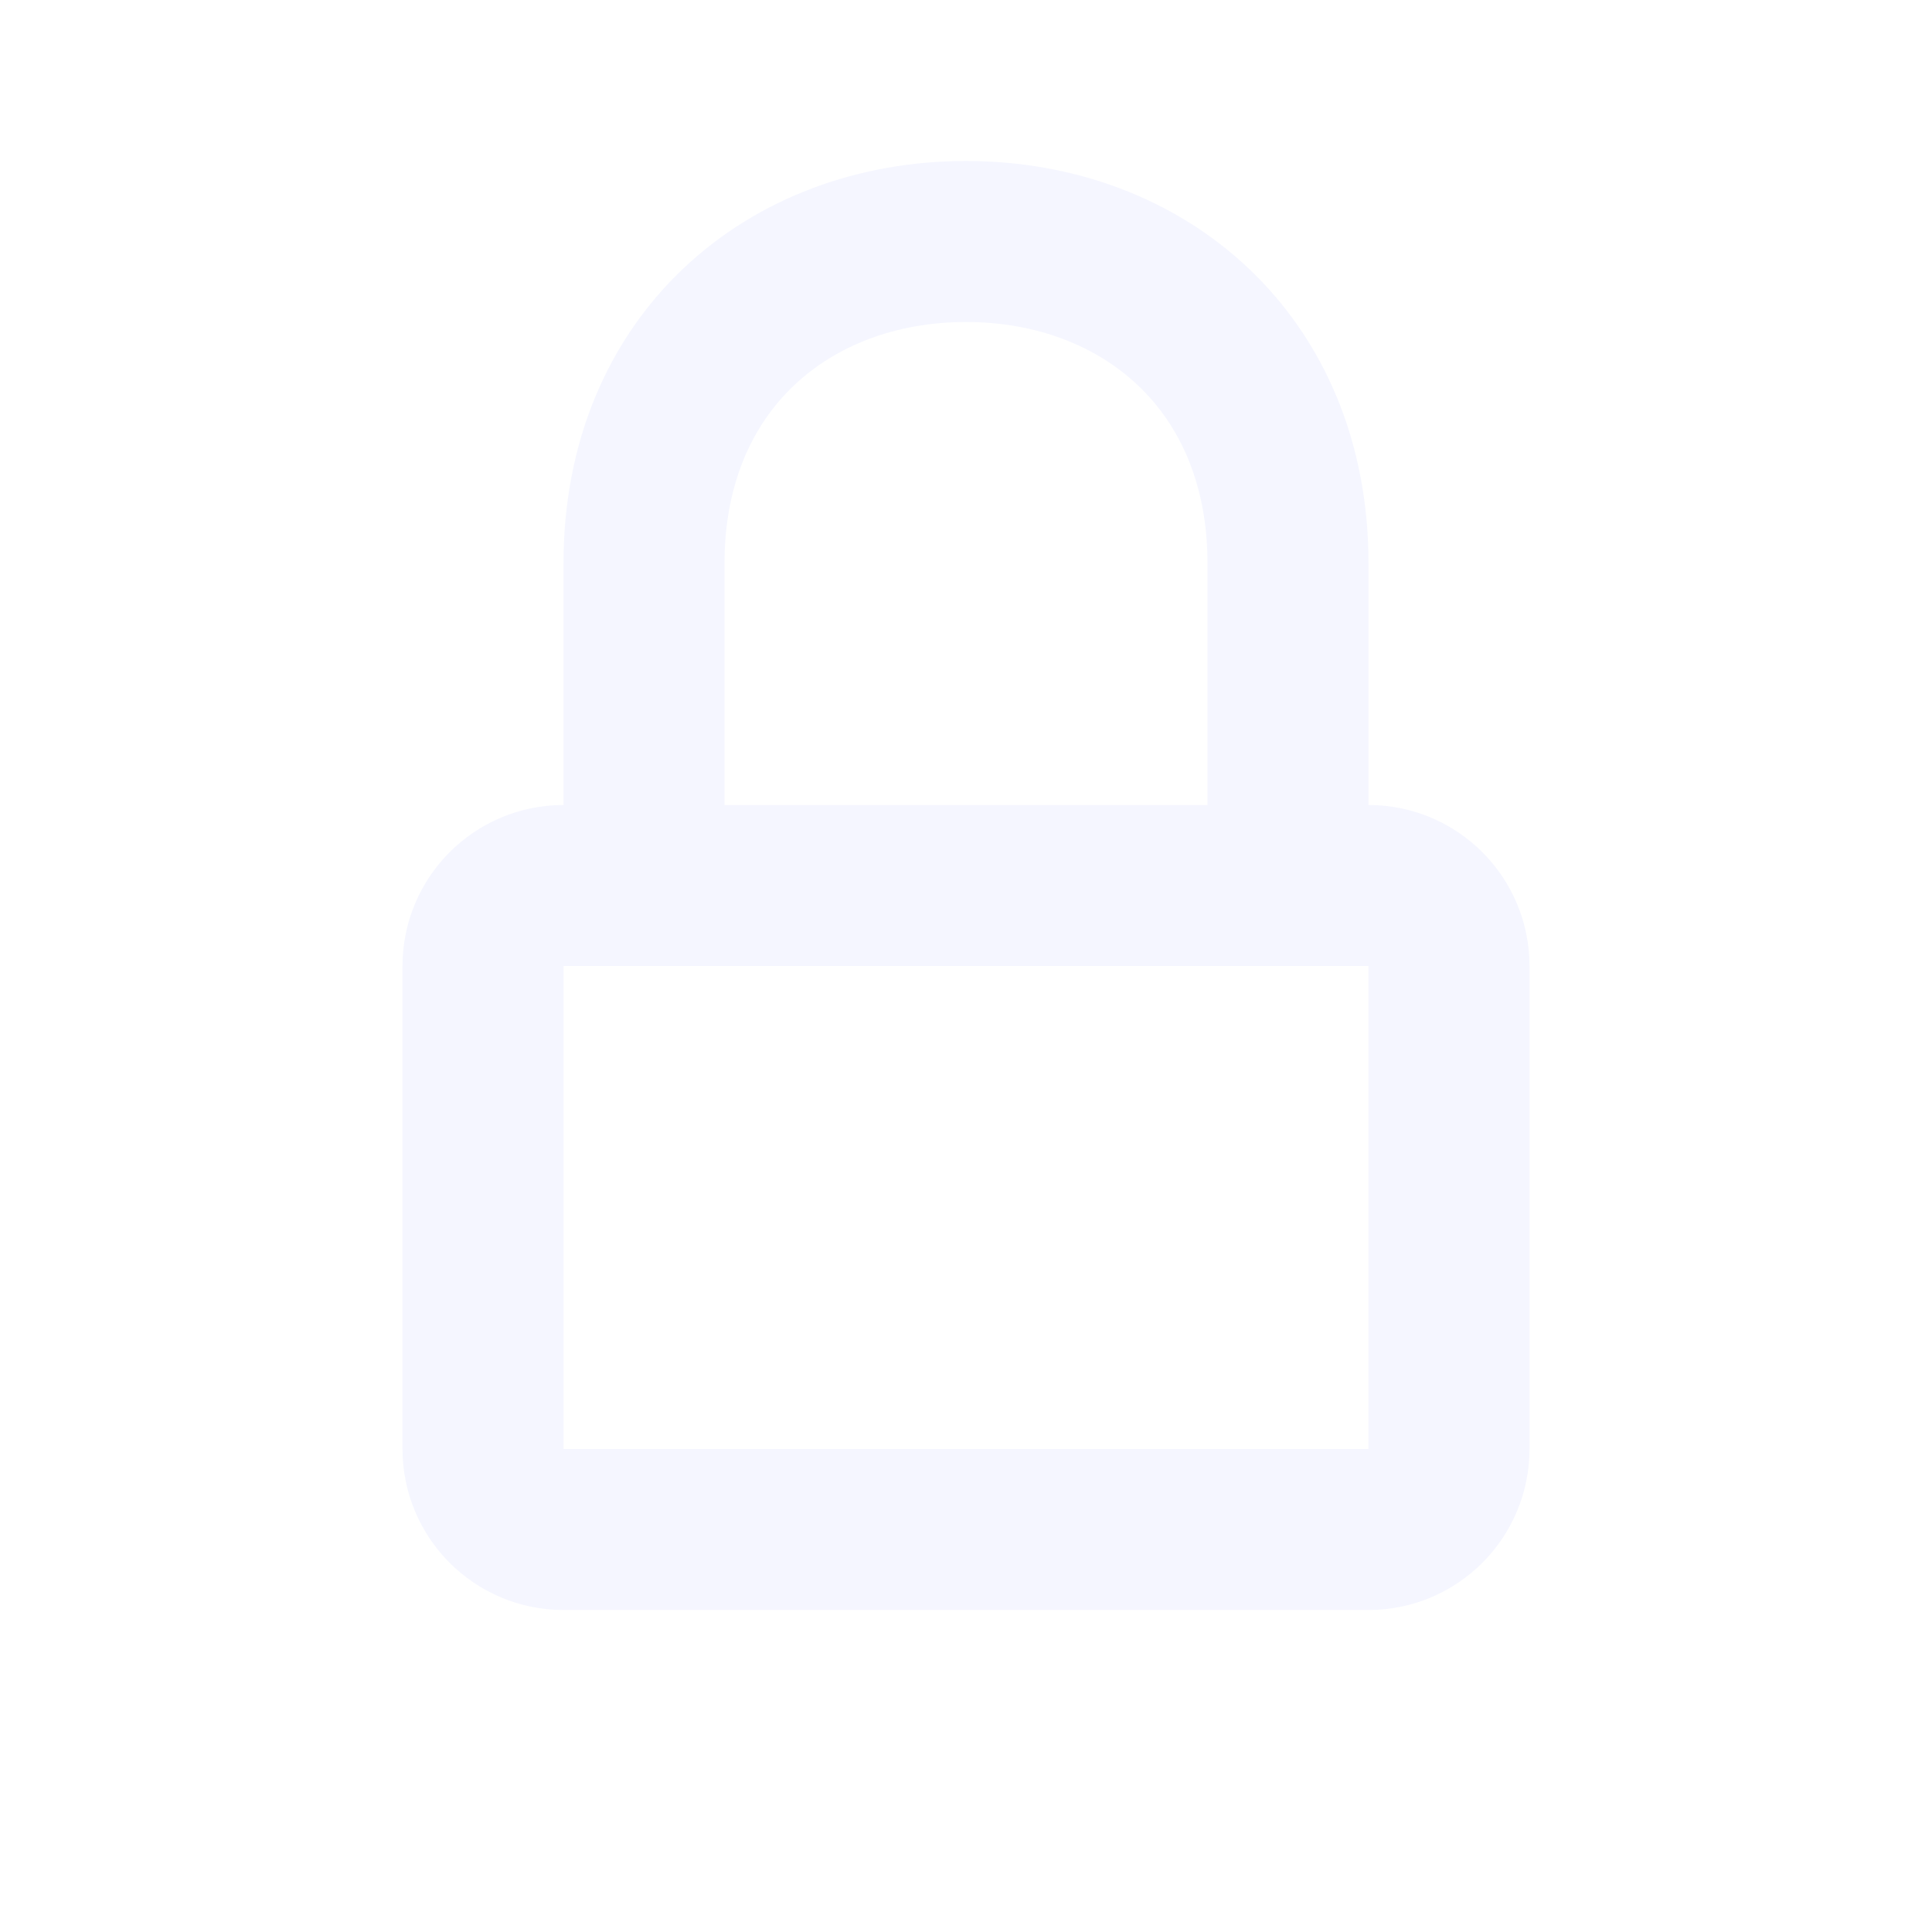
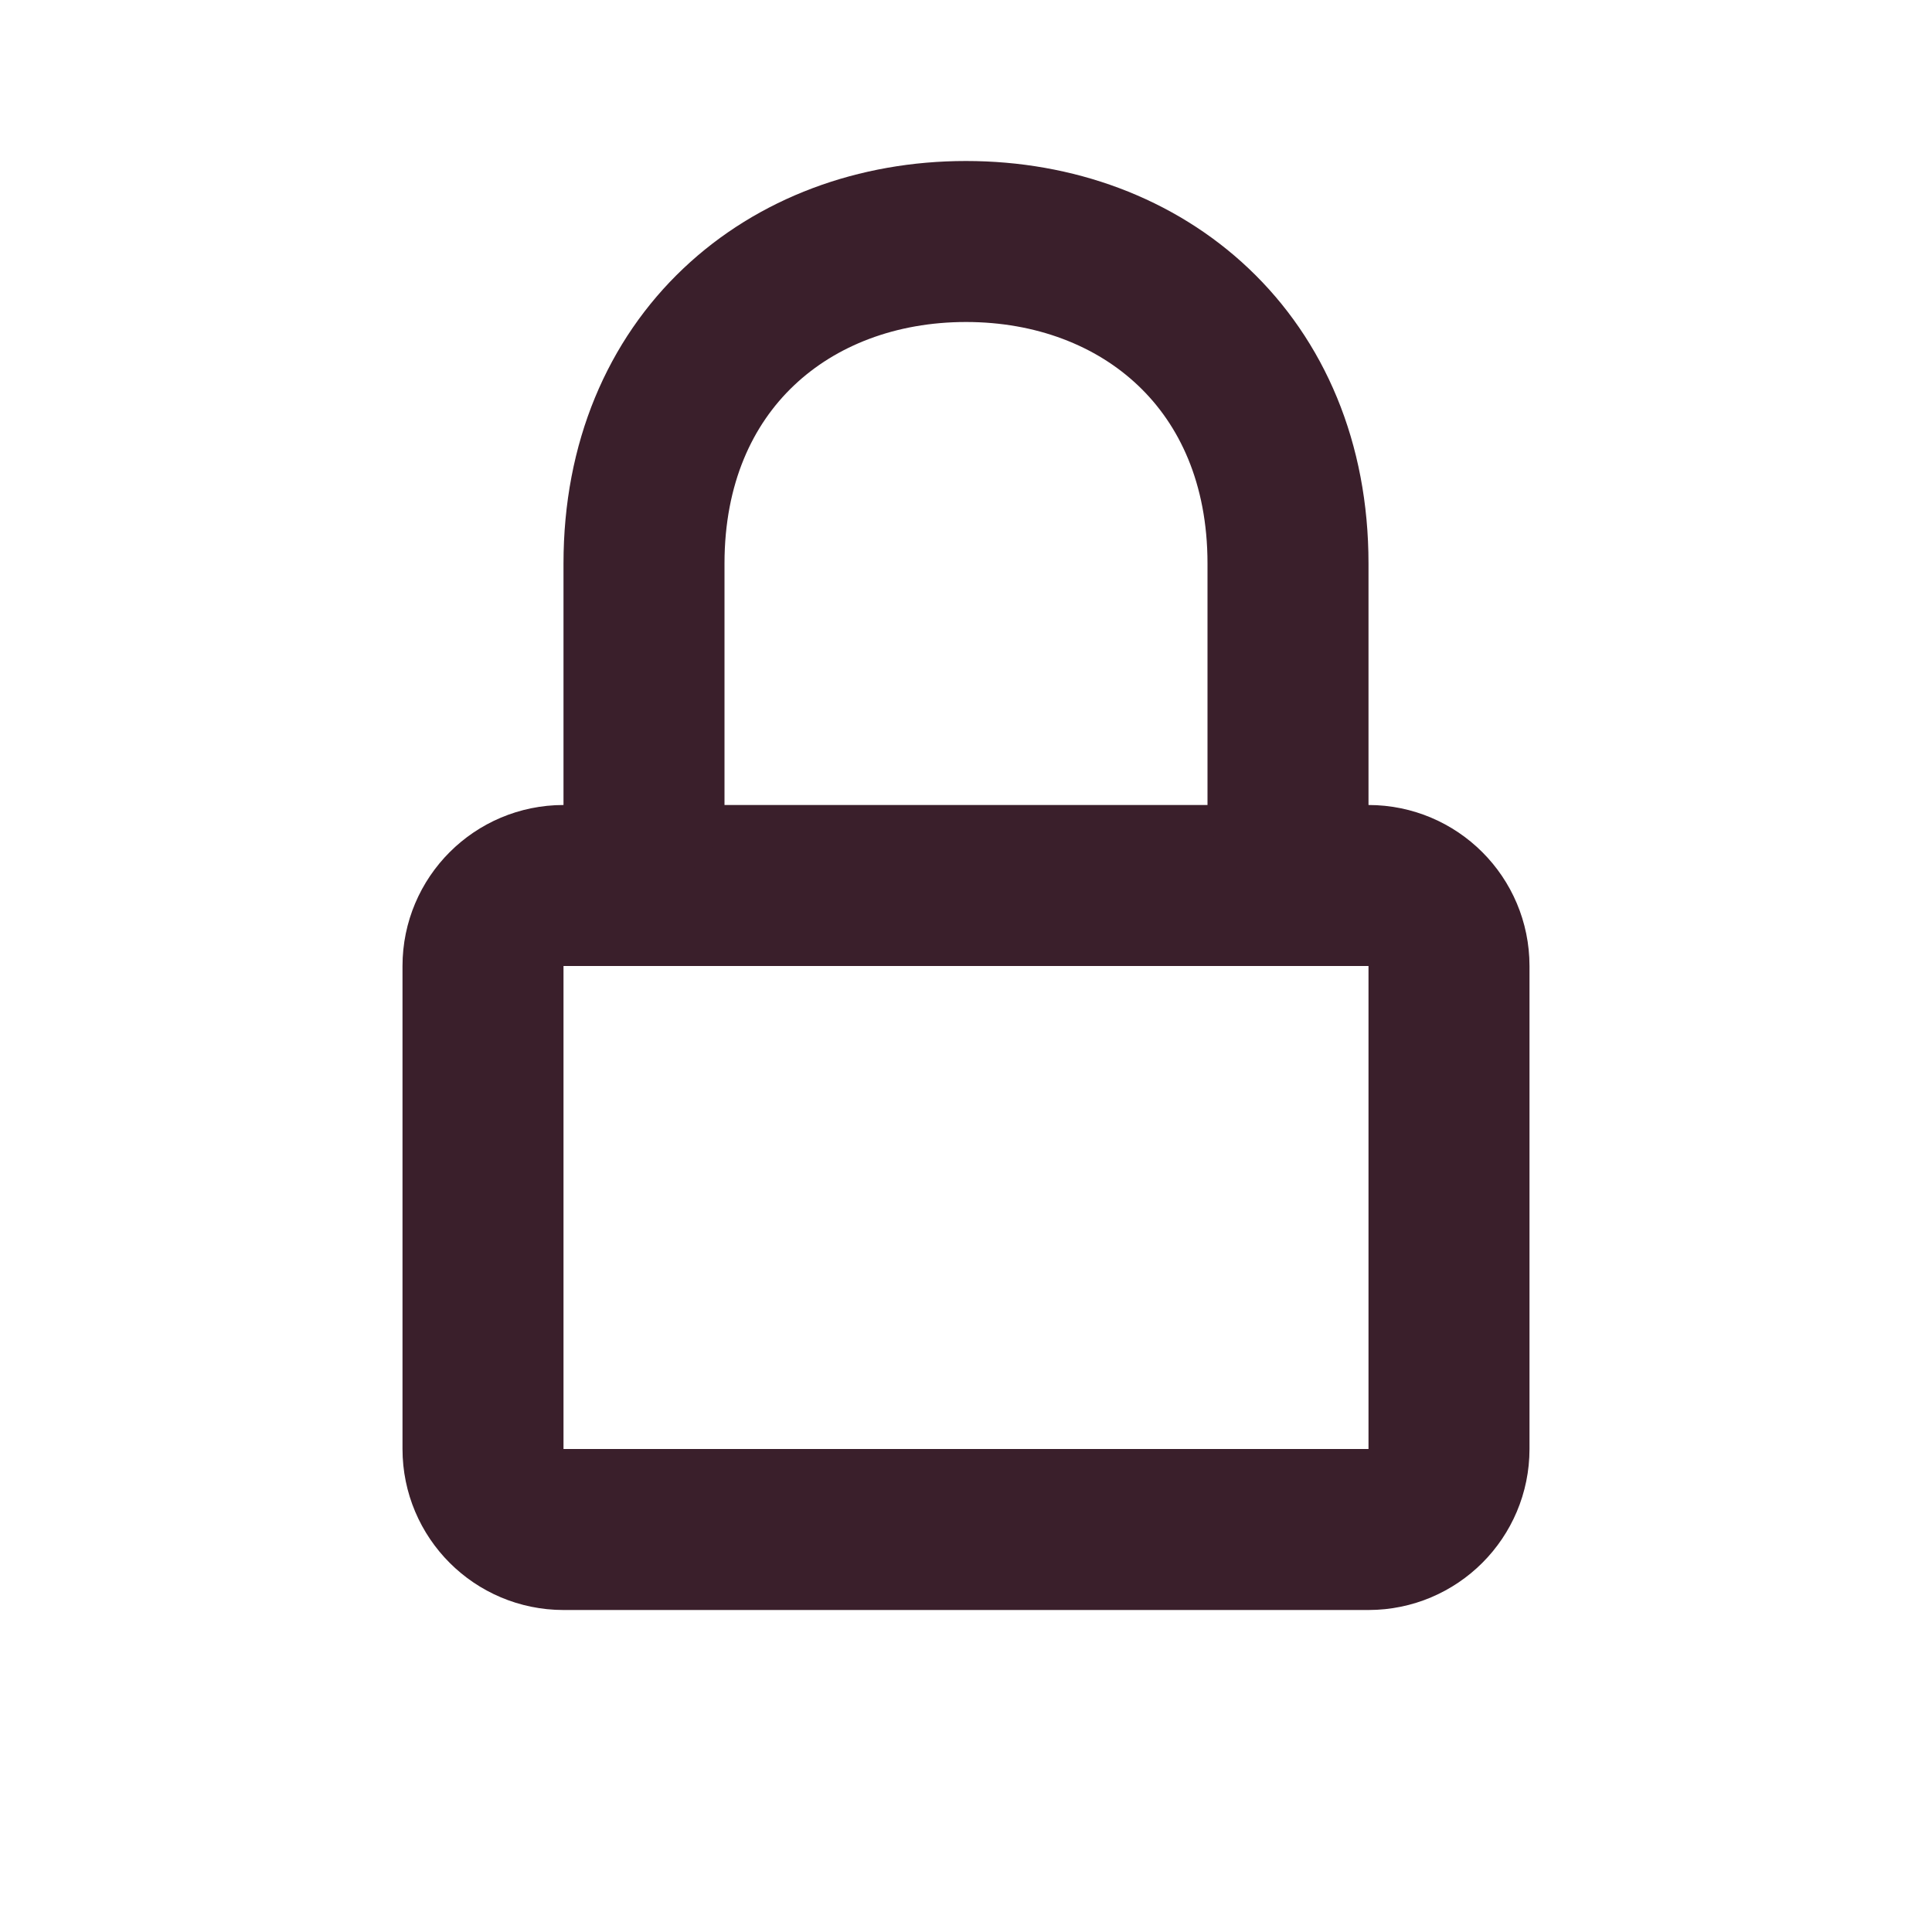
<svg xmlns="http://www.w3.org/2000/svg" preserveAspectRatio="none" overflow="visible" style="display: block;" width="24" height="24" viewBox="0 0 24 24" fill="none">
  <g id="Ãcono">
-     <path id="Rectangle" d="M7 11H17C17.552 11 18 11.448 18 12V18C18 18.552 17.552 19 17 19H7C6.448 19 6 18.552 6 18V12C6 11.448 6.448 11 7 11Z" stroke-width="2" stroke="#F5F6FF" />
-     <path id="Vector" d="M8 10V7C8 4.5 9.8 3 12 3C14.2 3 16 4.5 16 7V10" stroke-width="2" stroke-linecap="round" stroke-linejoin="round" stroke="#F5F6FF" />
+     <path id="Rectangle" d="M7 11H17C17.552 11 18 11.448 18 12V18C18 18.552 17.552 19 17 19H7C6.448 19 6 18.552 6 18V12C6 11.448 6.448 11 7 11Z" stroke-width="2" stroke="#3a1f2b" />
+     <path id="Vector" d="M8 10V7C8 4.5 9.8 3 12 3C14.2 3 16 4.5 16 7V10" stroke-width="2" stroke-linecap="round" stroke-linejoin="round" stroke="#3a1f2b" />
  </g>
</svg>
